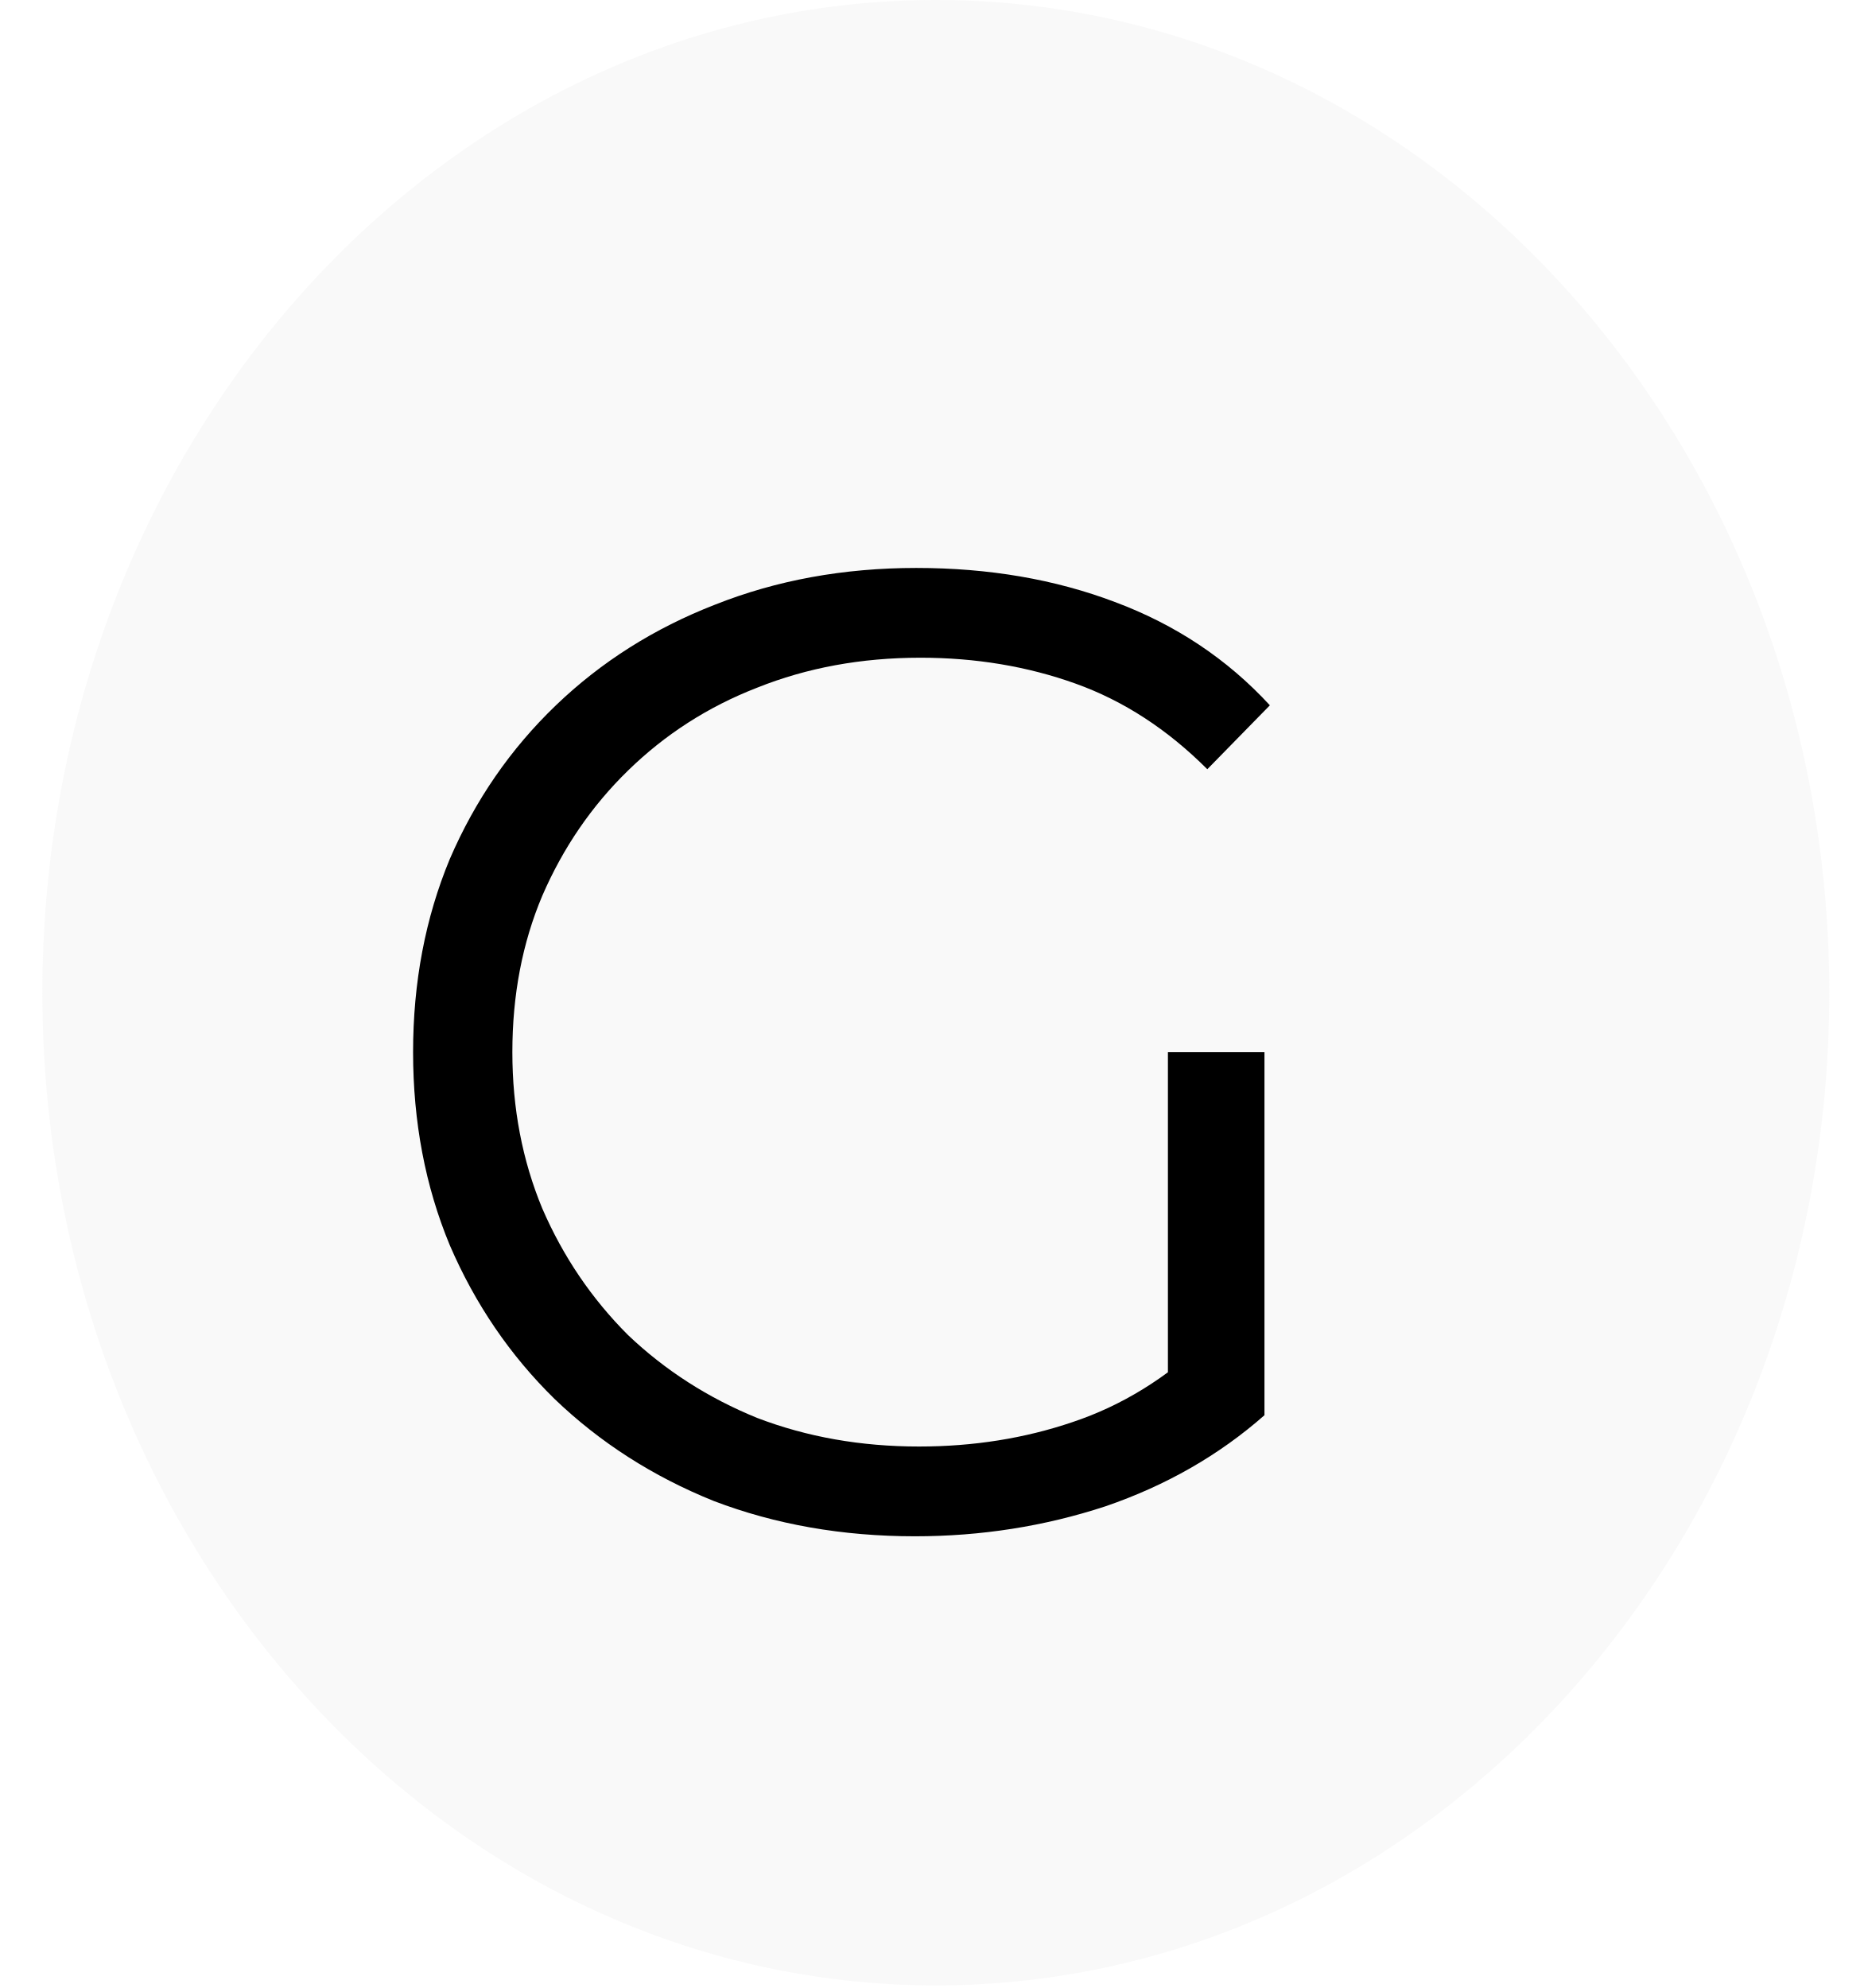
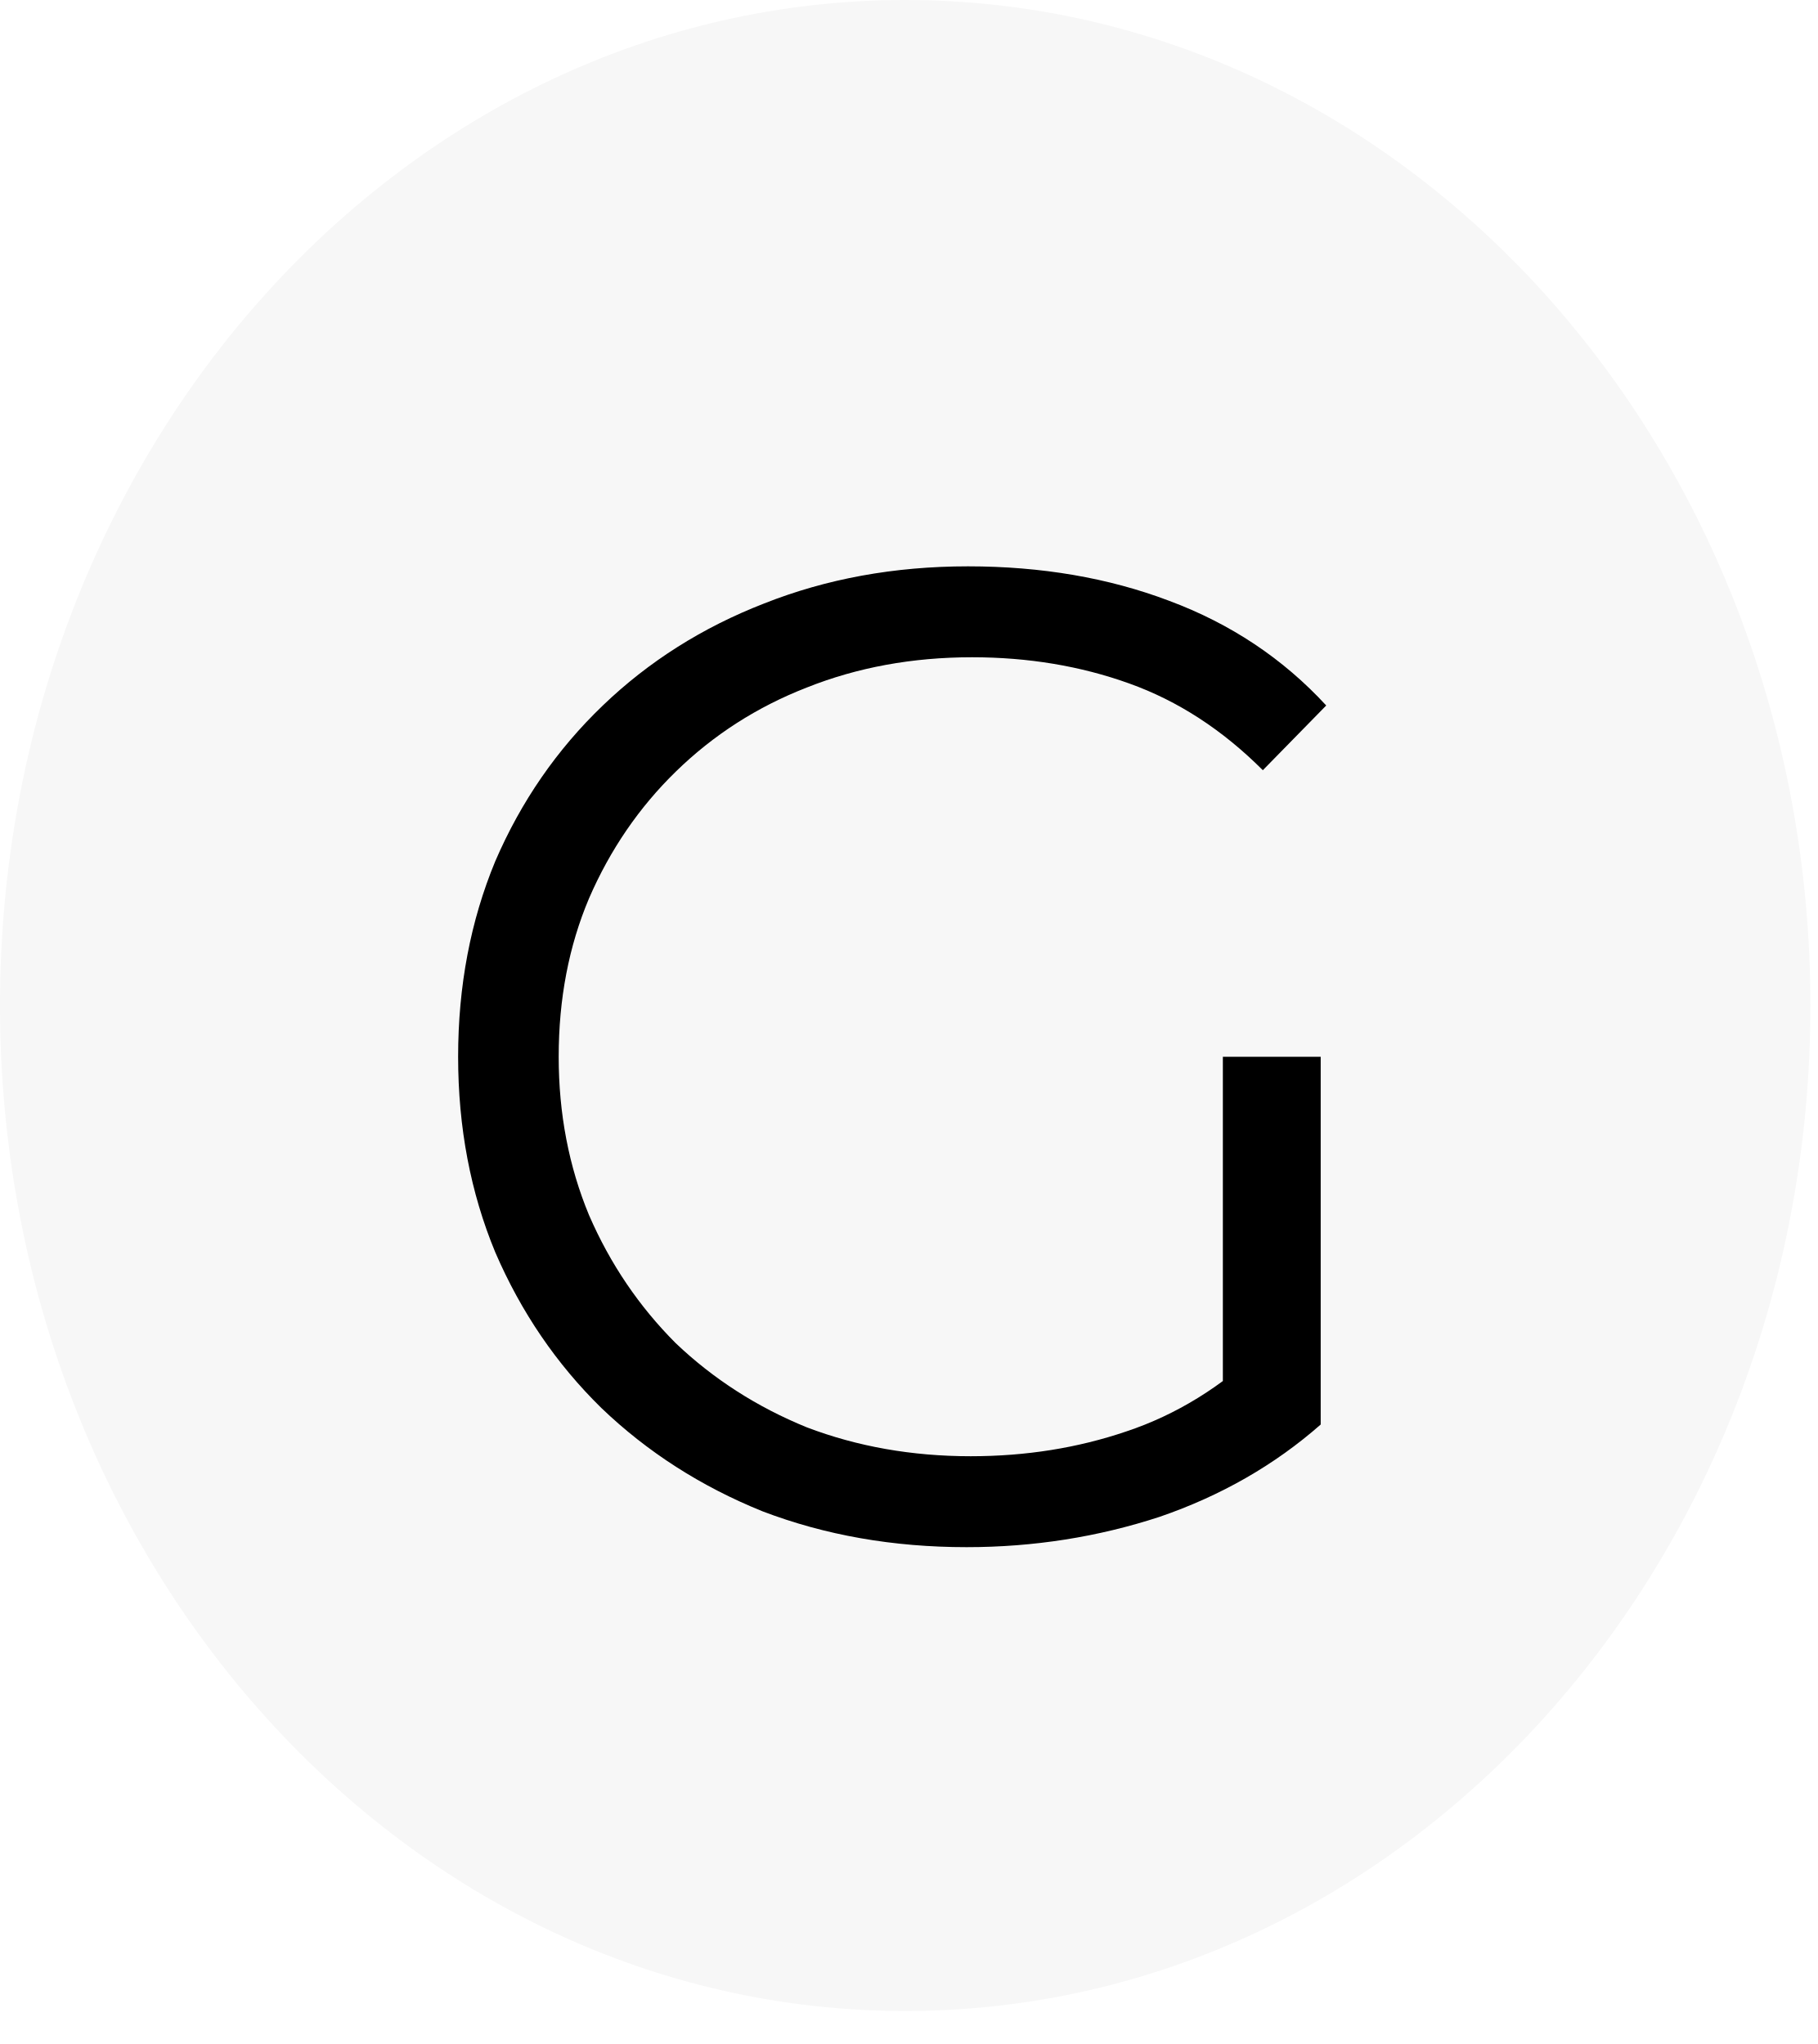
- <svg xmlns="http://www.w3.org/2000/svg" width="30" height="32" viewBox="0 0 30 32" fill="none">
-   <ellipse cx="15.063" cy="15.979" rx="14.381" ry="15.979" fill="#F7F7F7" fill-opacity="0.8" />
-   <path d="M14.727 24.729C13.559 24.729 12.479 24.539 11.487 24.16C10.509 23.766 9.655 23.218 8.926 22.518C8.211 21.817 7.649 20.993 7.24 20.044C6.846 19.096 6.649 18.059 6.649 16.936C6.649 15.812 6.846 14.776 7.24 13.827C7.649 12.879 8.218 12.054 8.948 11.353C9.677 10.653 10.531 10.113 11.509 9.733C12.501 9.339 13.581 9.142 14.749 9.142C15.916 9.142 16.982 9.325 17.945 9.69C18.923 10.055 19.755 10.609 20.44 11.353L19.433 12.382C18.791 11.74 18.084 11.28 17.31 11.003C16.537 10.726 15.705 10.587 14.815 10.587C13.866 10.587 12.99 10.748 12.188 11.069C11.399 11.375 10.706 11.82 10.108 12.404C9.524 12.973 9.064 13.645 8.729 14.418C8.408 15.177 8.247 16.016 8.247 16.936C8.247 17.84 8.408 18.68 8.729 19.453C9.064 20.227 9.524 20.905 10.108 21.489C10.706 22.058 11.399 22.503 12.188 22.824C12.99 23.131 13.858 23.284 14.793 23.284C15.668 23.284 16.493 23.153 17.266 22.89C18.054 22.627 18.777 22.182 19.433 21.555L20.353 22.78C19.623 23.423 18.769 23.912 17.792 24.247C16.814 24.568 15.792 24.729 14.727 24.729ZM18.799 22.583V16.936H20.353V22.78L18.799 22.583Z" fill="black" />
+ <svg xmlns="http://www.w3.org/2000/svg" width="24" height="27" viewBox="0 0 24 27" fill="none">
+   <ellipse cx="11.954" cy="13.282" rx="11.954" ry="13.282" fill="#F7F7F7" />
+   <path d="M12.764 20.437C11.794 20.437 10.896 20.279 10.071 19.964C9.259 19.636 8.549 19.181 7.942 18.599C7.348 18.017 6.881 17.331 6.541 16.543C6.214 15.754 6.05 14.893 6.05 13.959C6.05 13.025 6.214 12.164 6.541 11.375C6.881 10.587 7.354 9.901 7.961 9.319C8.567 8.737 9.277 8.288 10.09 7.972C10.915 7.645 11.812 7.481 12.783 7.481C13.753 7.481 14.639 7.633 15.439 7.936C16.252 8.239 16.944 8.7 17.514 9.319L16.677 10.174C16.143 9.64 15.555 9.258 14.912 9.028C14.269 8.797 13.577 8.682 12.837 8.682C12.049 8.682 11.321 8.816 10.654 9.082C9.999 9.337 9.422 9.707 8.925 10.192C8.44 10.665 8.058 11.223 7.779 11.866C7.512 12.497 7.378 13.195 7.378 13.959C7.378 14.711 7.512 15.409 7.779 16.052C8.058 16.695 8.44 17.259 8.925 17.744C9.422 18.217 9.999 18.587 10.654 18.854C11.321 19.108 12.043 19.236 12.819 19.236C13.547 19.236 14.232 19.127 14.875 18.908C15.53 18.69 16.131 18.32 16.677 17.798L17.441 18.817C16.834 19.351 16.125 19.758 15.312 20.037C14.499 20.303 13.65 20.437 12.764 20.437ZM16.149 18.654V13.959H17.441V18.817L16.149 18.654Z" fill="black" />
</svg>
